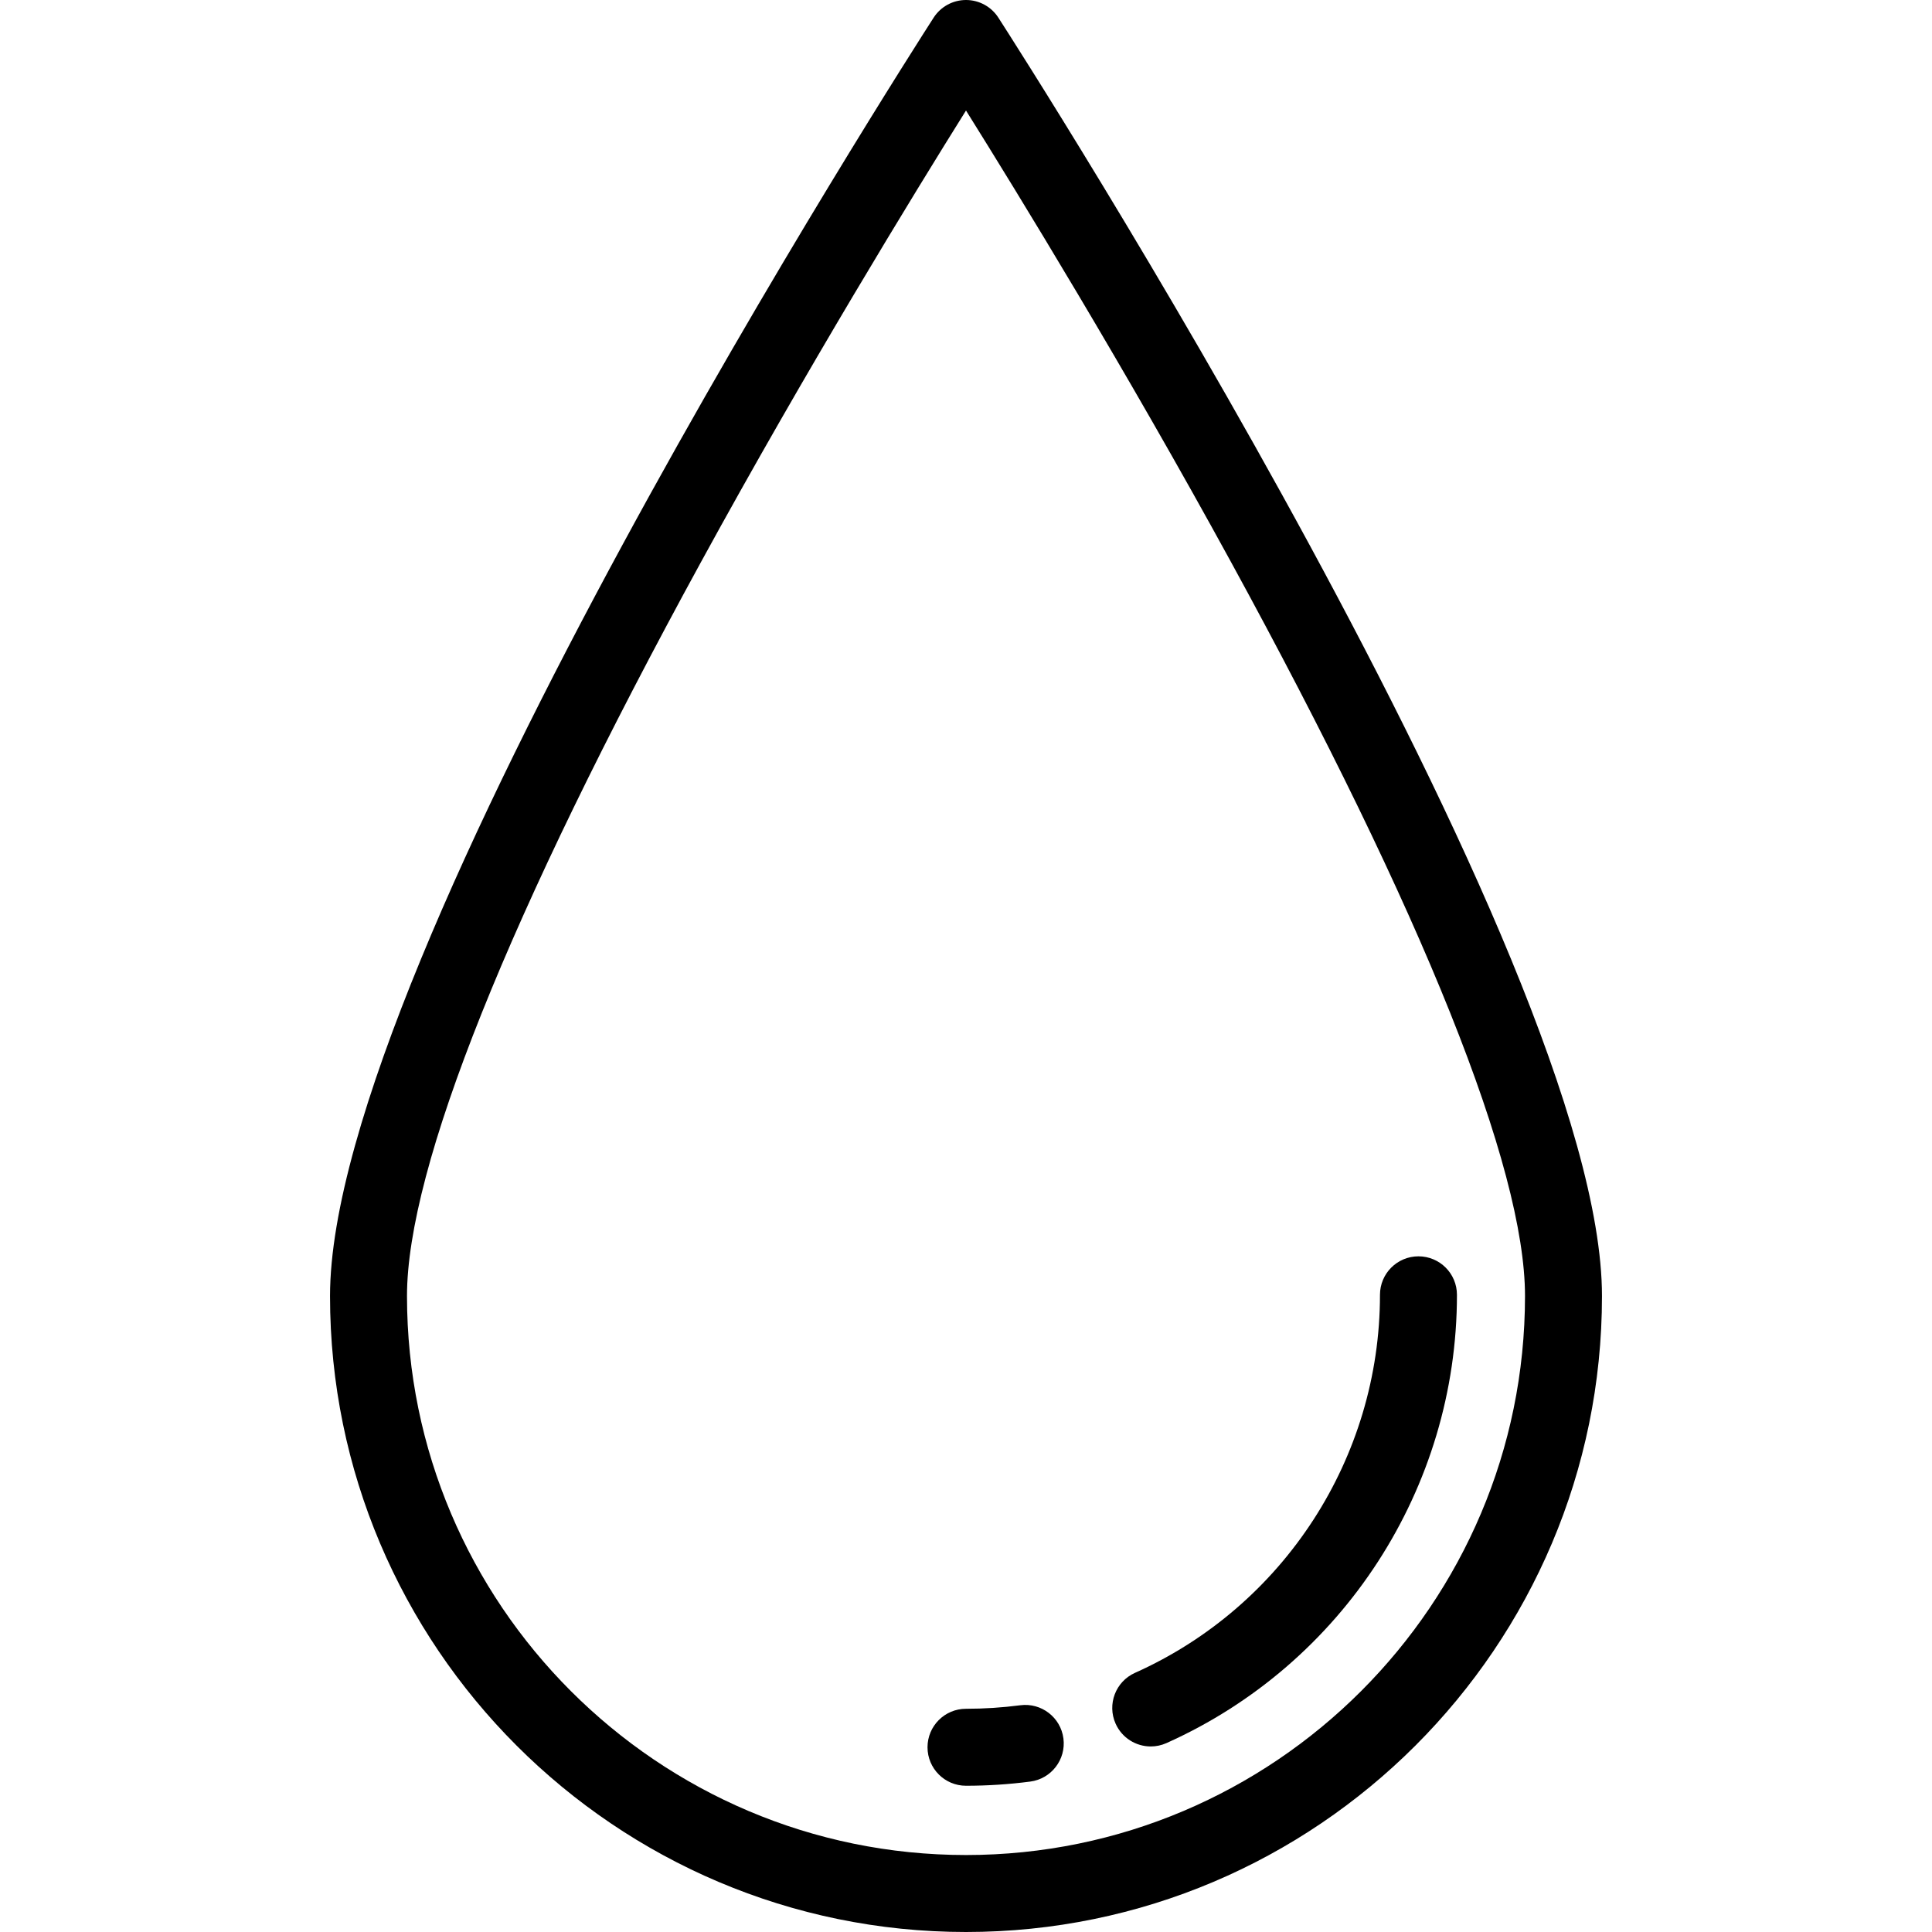
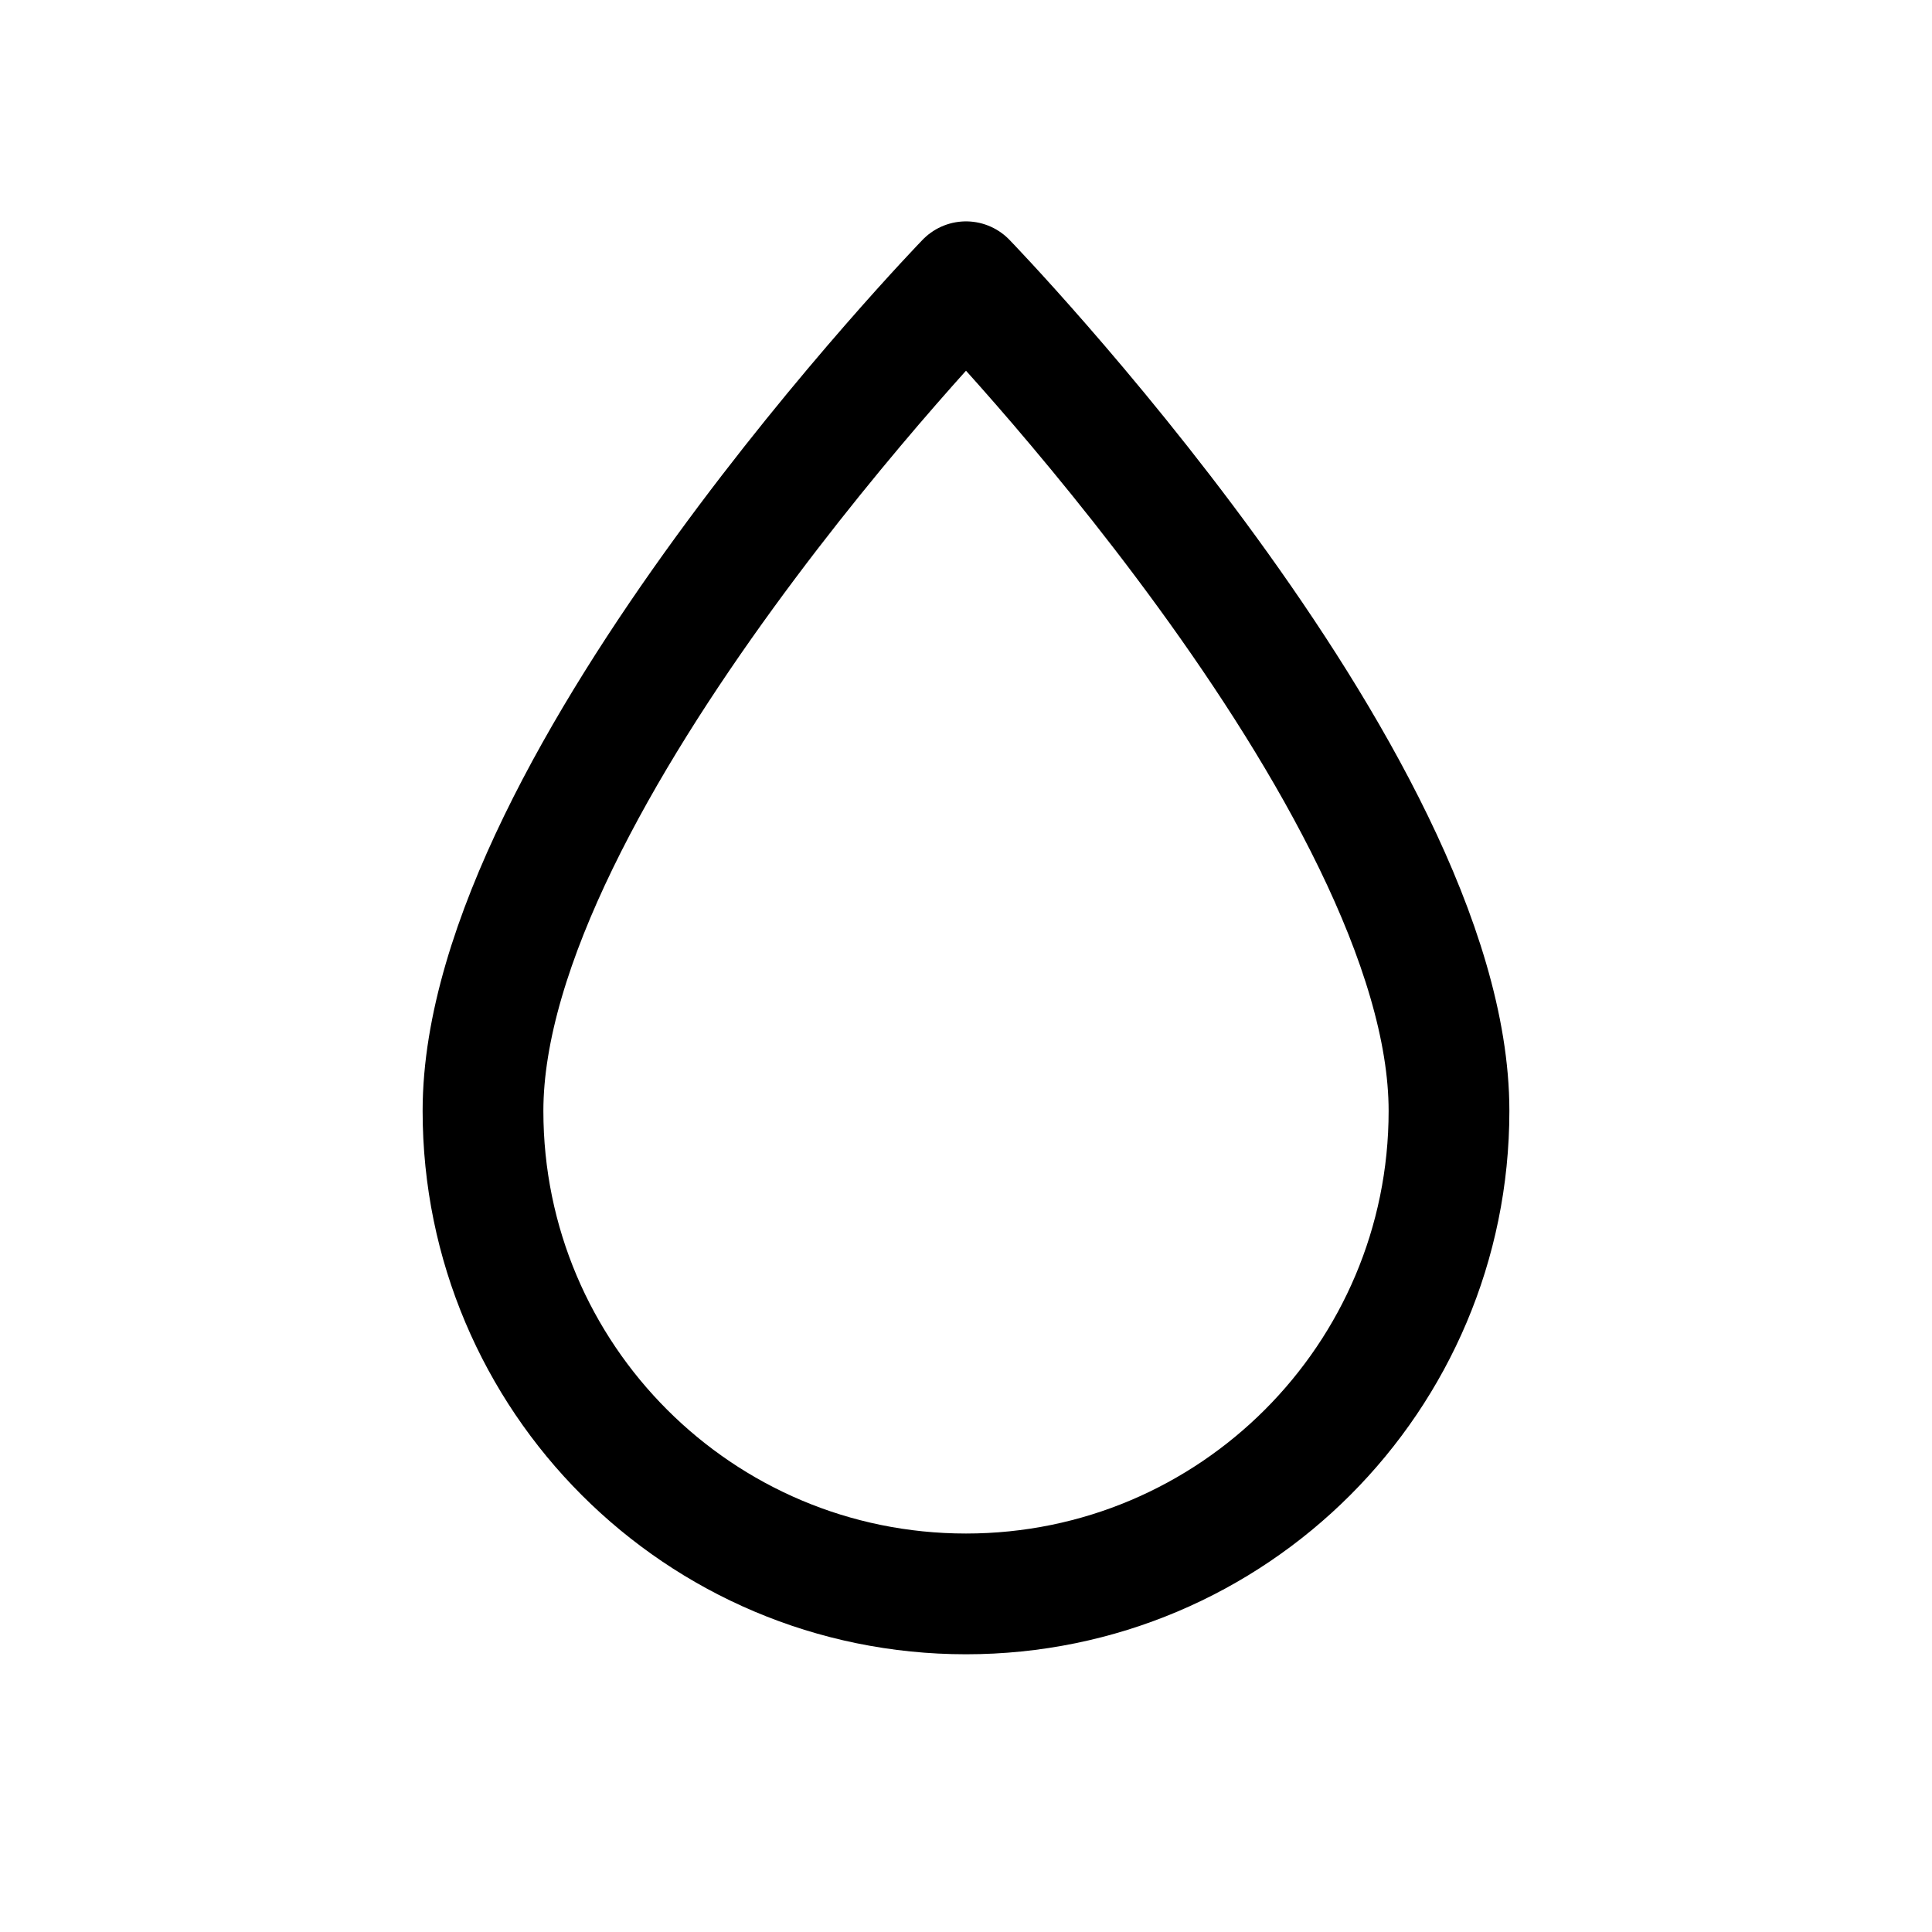
- <svg xmlns="http://www.w3.org/2000/svg" enable-background="new 0 0 512 512" viewBox="0 0 512 512">
-   <path d="m264.574 4.675c-1.877-2.914-5.107-4.675-8.574-4.675s-6.697 1.761-8.574 4.675c-6.532 10.14-159.966 249.362-159.966 338.784-.001 92.934 75.606 168.541 168.54 168.541s168.541-75.607 168.541-168.541c0-89.422-153.435-328.644-159.967-338.784zm-8.574 486.927c-81.686 0-148.142-66.456-148.142-148.143 0-34.037 26.926-101.269 77.865-194.427 28.107-51.406 56.496-97.708 70.277-119.742 13.77 22.016 42.123 68.259 70.223 119.64 50.976 93.212 77.92 160.478 77.92 194.529-.001 81.687-66.457 148.143-148.143 148.143z" />
-   <path d="m375.907 332.939c-5.633 0-10.199 4.566-10.199 10.199 0 43.197-25.482 82.521-64.919 100.181-5.141 2.301-7.442 8.335-5.14 13.476 1.695 3.788 5.416 6.034 9.314 6.034 1.393 0 2.809-.287 4.163-.893 46.764-20.941 76.981-67.572 76.981-118.797-.001-5.634-4.567-10.2-10.2-10.2z" />
-   <path d="m281.818 460.702c-.729-5.586-5.85-9.519-11.435-8.791-4.736.619-9.574.933-14.383.933-5.633 0-10.199 4.566-10.199 10.199s4.566 10.199 10.199 10.199c5.69 0 11.419-.372 17.028-1.106 5.585-.729 9.52-5.849 8.79-11.434z" />
+ <svg xmlns="http://www.w3.org/2000/svg" viewBox="0 0 24 24" width="24" height="24" fill="none" stroke="#000" stroke-width="1.5" stroke-linecap="round" stroke-linejoin="round">
+   <path d="M12 3.5s6 6.2 6 10.3a6 6 0 0 1-12 0C6 9.7 12 3.5 12 3.5z" />
</svg>
